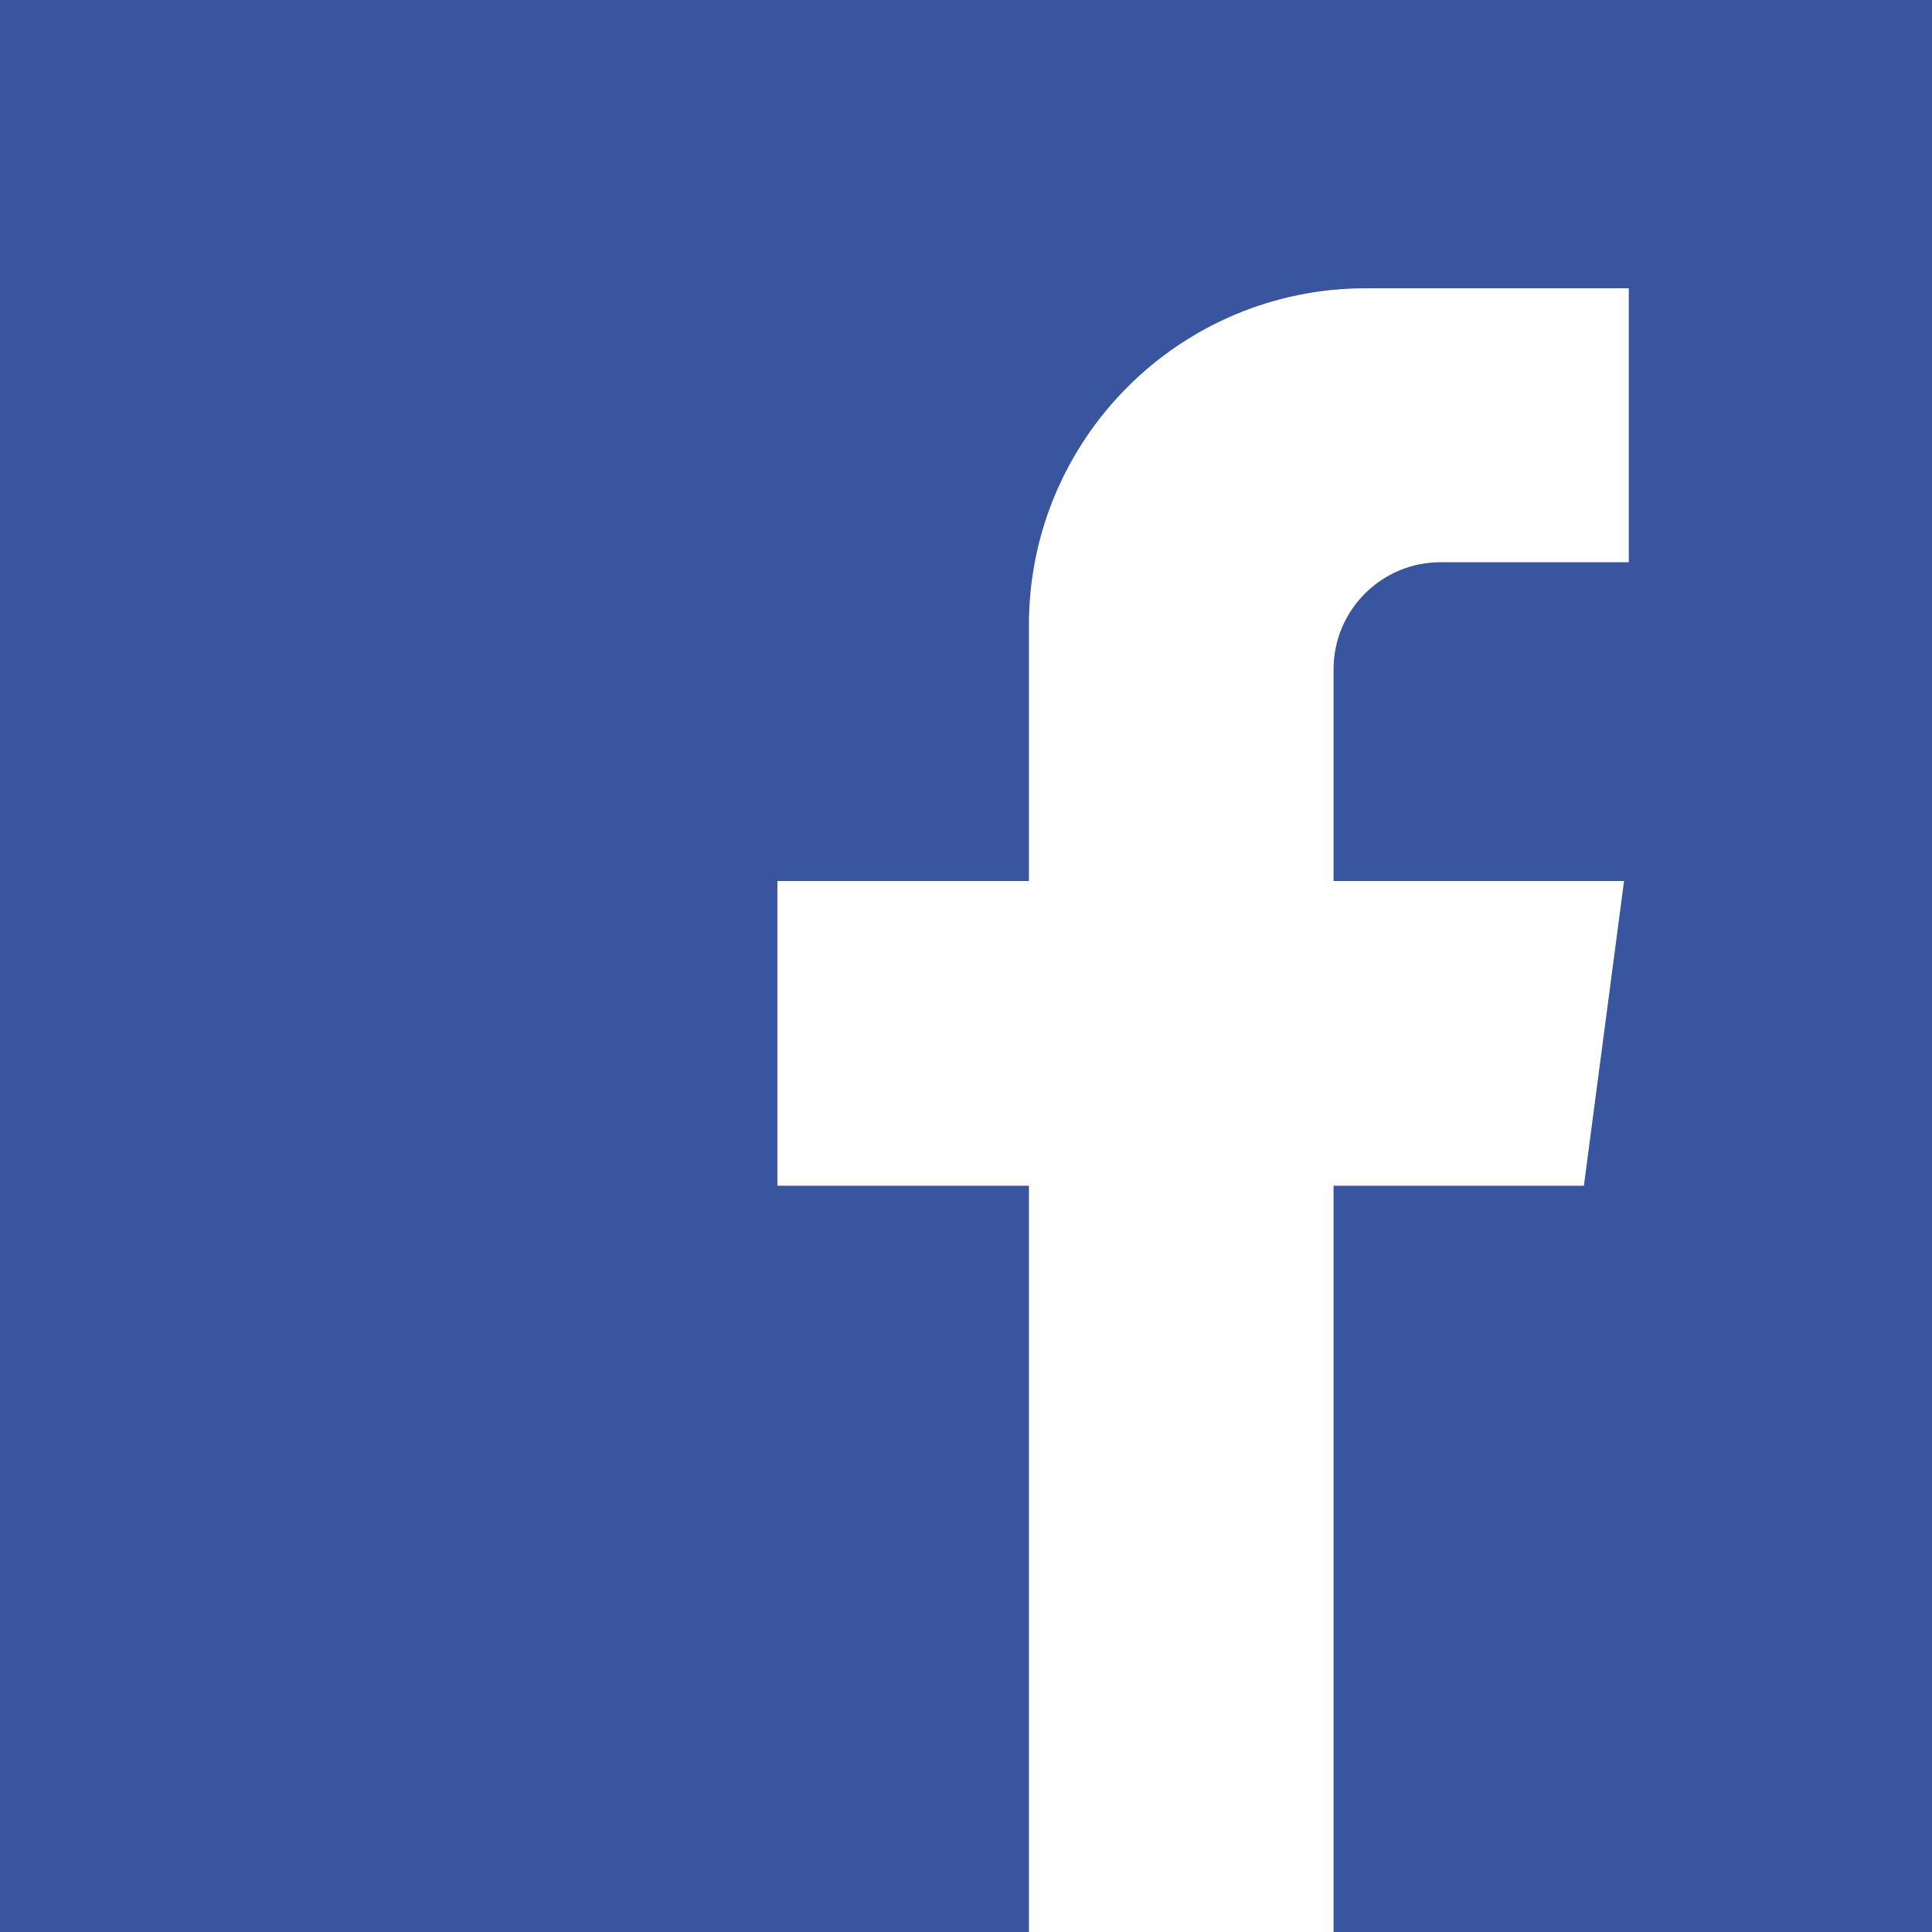
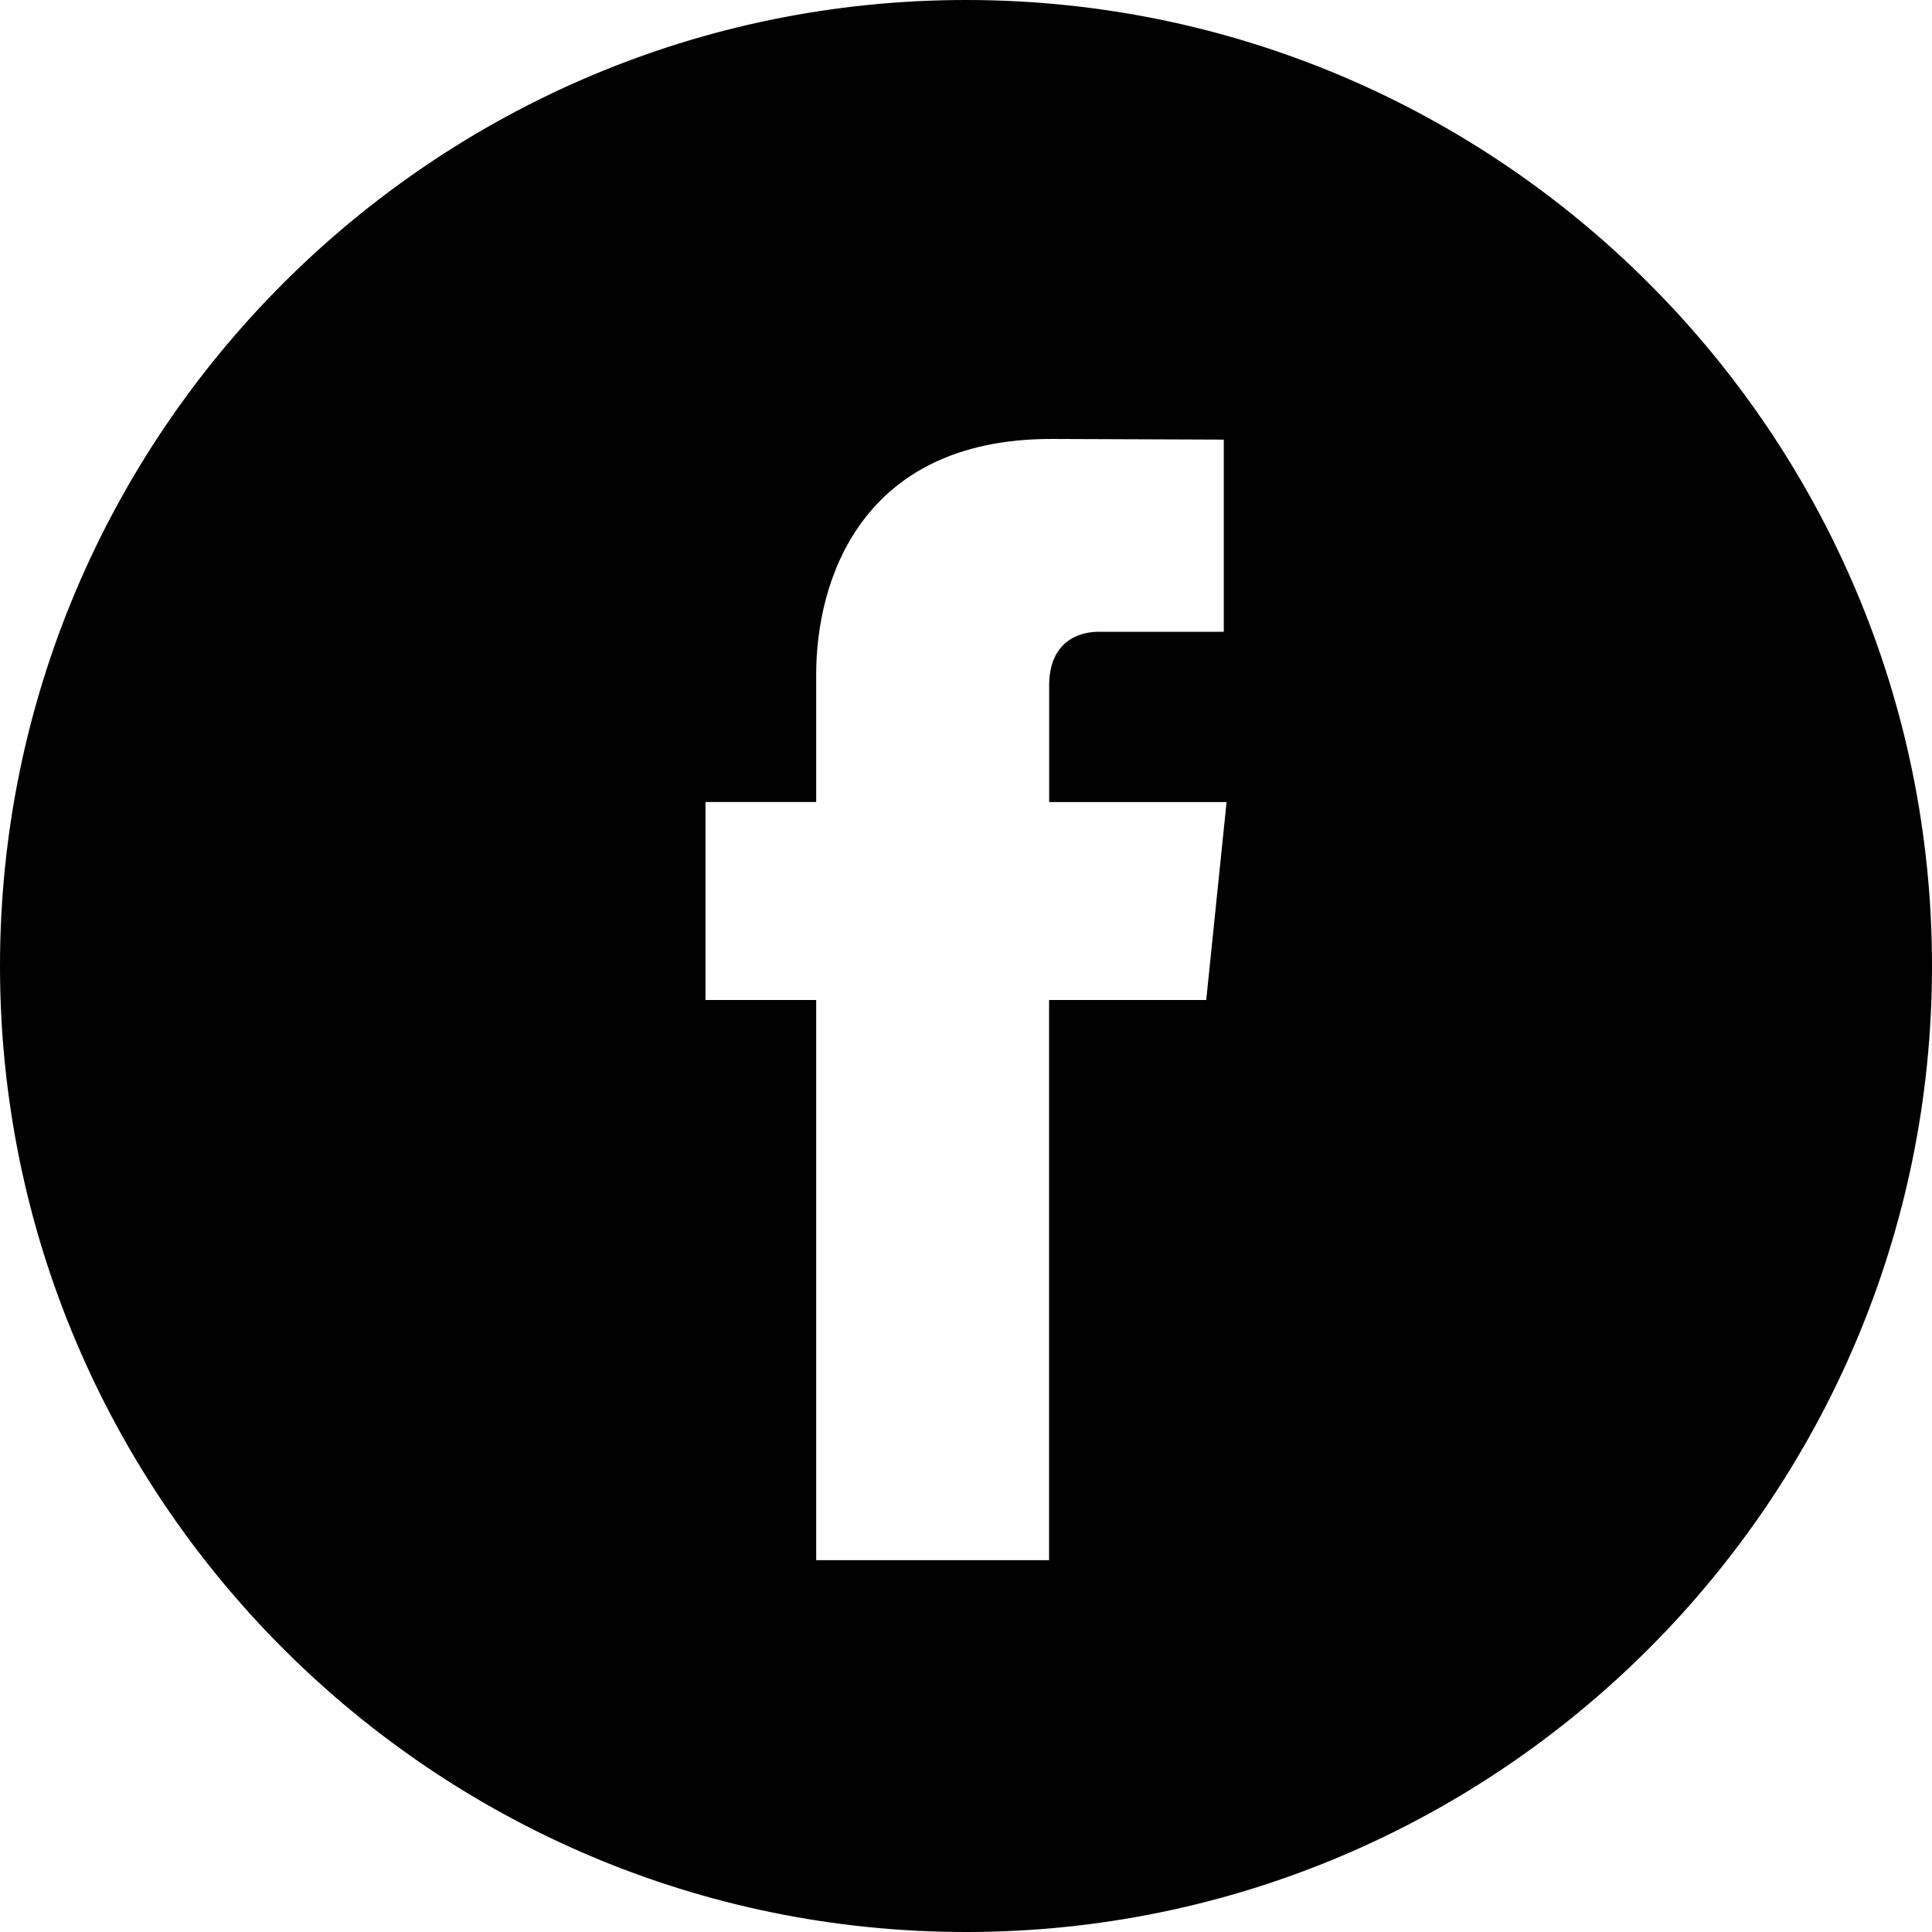
- <svg xmlns="http://www.w3.org/2000/svg" version="1.1" id="Capa_1" x="0px" y="0px" viewBox="0 0 455.73 455.73" style="enable-background:new 0 0 455.73 455.73;" xml:space="preserve">
-   <path style="fill:#3A559F;" d="M0,0v455.73h242.704V279.691h-59.33v-71.864h59.33v-60.353c0-43.893,35.582-79.475,79.475-79.475  h62.025v64.622h-44.382c-13.947,0-25.254,11.307-25.254,25.254v49.953h68.521l-9.47,71.864h-59.051V455.73H455.73V0H0z" />
+ <svg xmlns="http://www.w3.org/2000/svg" version="1.1" id="Capa_1" x="0px" y="0px" width="49.652px" height="49.652px" viewBox="0 0 49.652 49.652" style="enable-background:new 0 0 49.652 49.652;" xml:space="preserve">
  <g>
- </g>
-   <g>
- </g>
-   <g>
- </g>
-   <g>
- </g>
-   <g>
- </g>
-   <g>
- </g>
-   <g>
- </g>
-   <g>
- </g>
-   <g>
- </g>
-   <g>
- </g>
-   <g>
- </g>
-   <g>
- </g>
-   <g>
- </g>
-   <g>
- </g>
-   <g>
- </g>
+     <g>
+       <path d="M24.826,0C11.137,0,0,11.137,0,24.826c0,13.688,11.137,24.826,24.826,24.826c13.688,0,24.826-11.138,24.826-24.826    C49.652,11.137,38.516,0,24.826,0z M31,25.7h-4.039c0,6.453,0,14.396,0,14.396h-5.985c0,0,0-7.866,0-14.396h-2.845v-5.088h2.845    v-3.291c0-2.357,1.12-6.04,6.04-6.04l4.435,0.017v4.939c0,0-2.695,0-3.219,0c-0.524,0-1.269,0.262-1.269,1.386v2.99h4.56L31,25.7z    " />
+     </g>
+   </g>
</svg>
